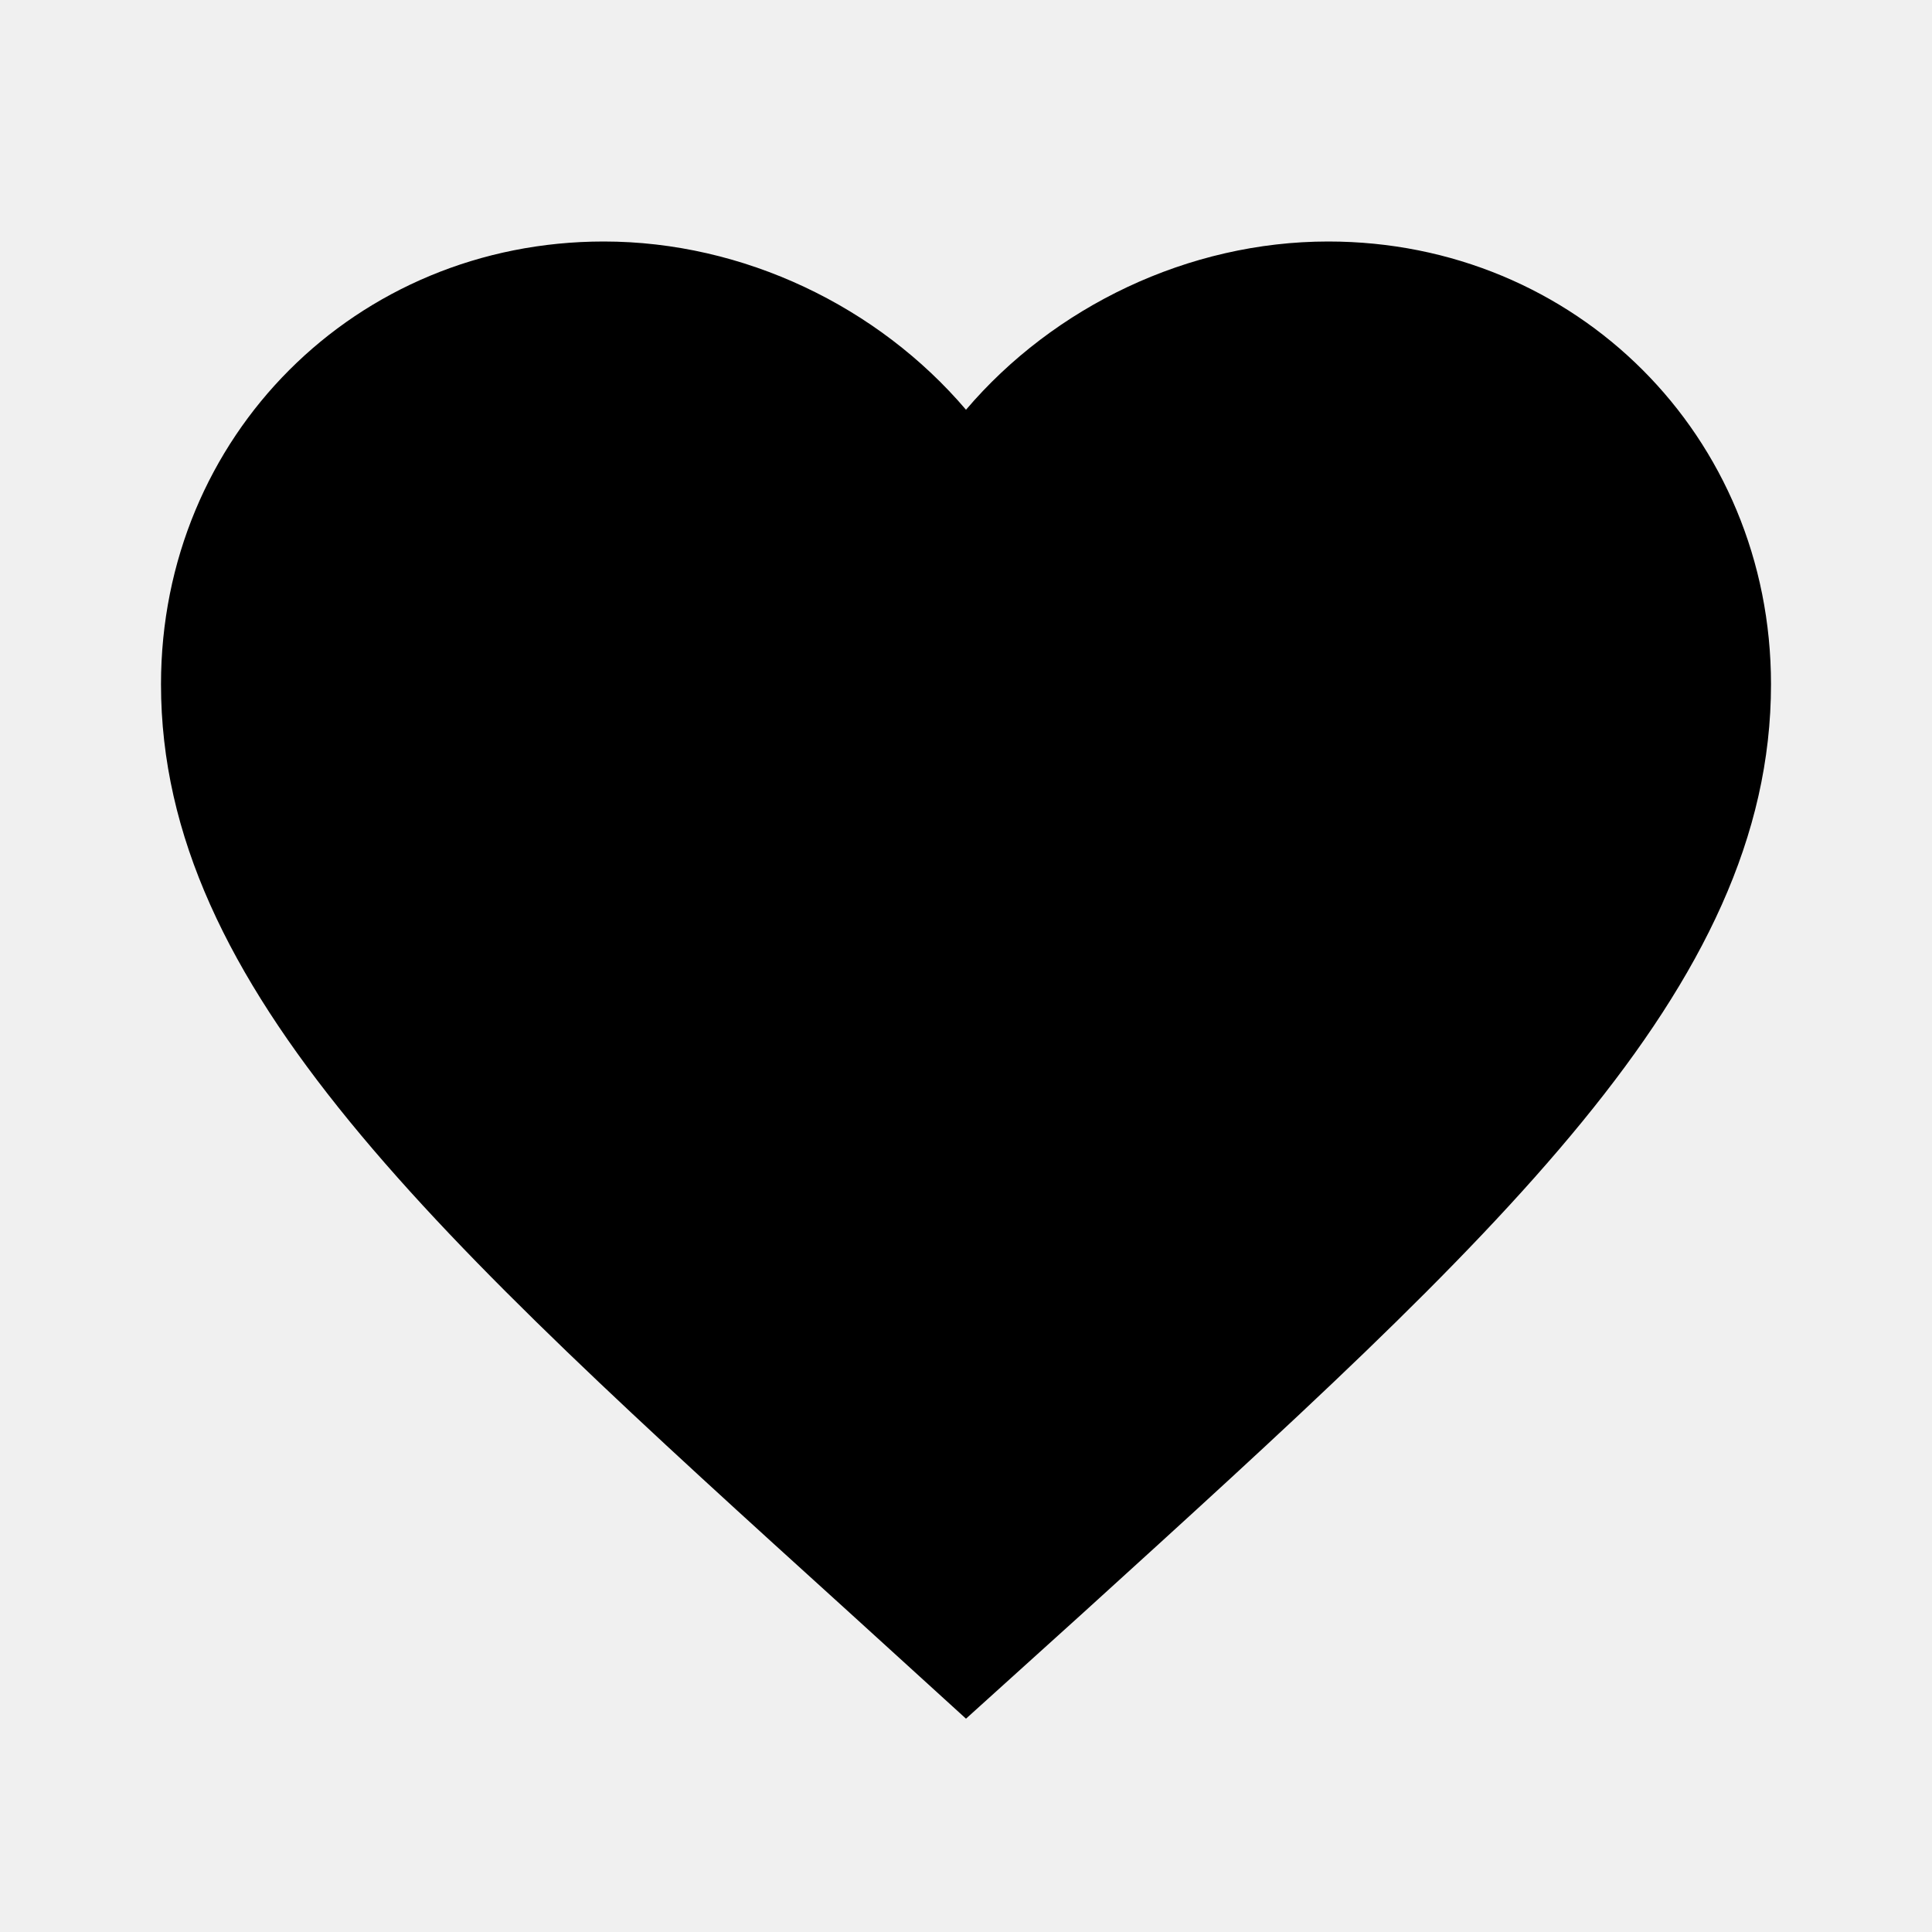
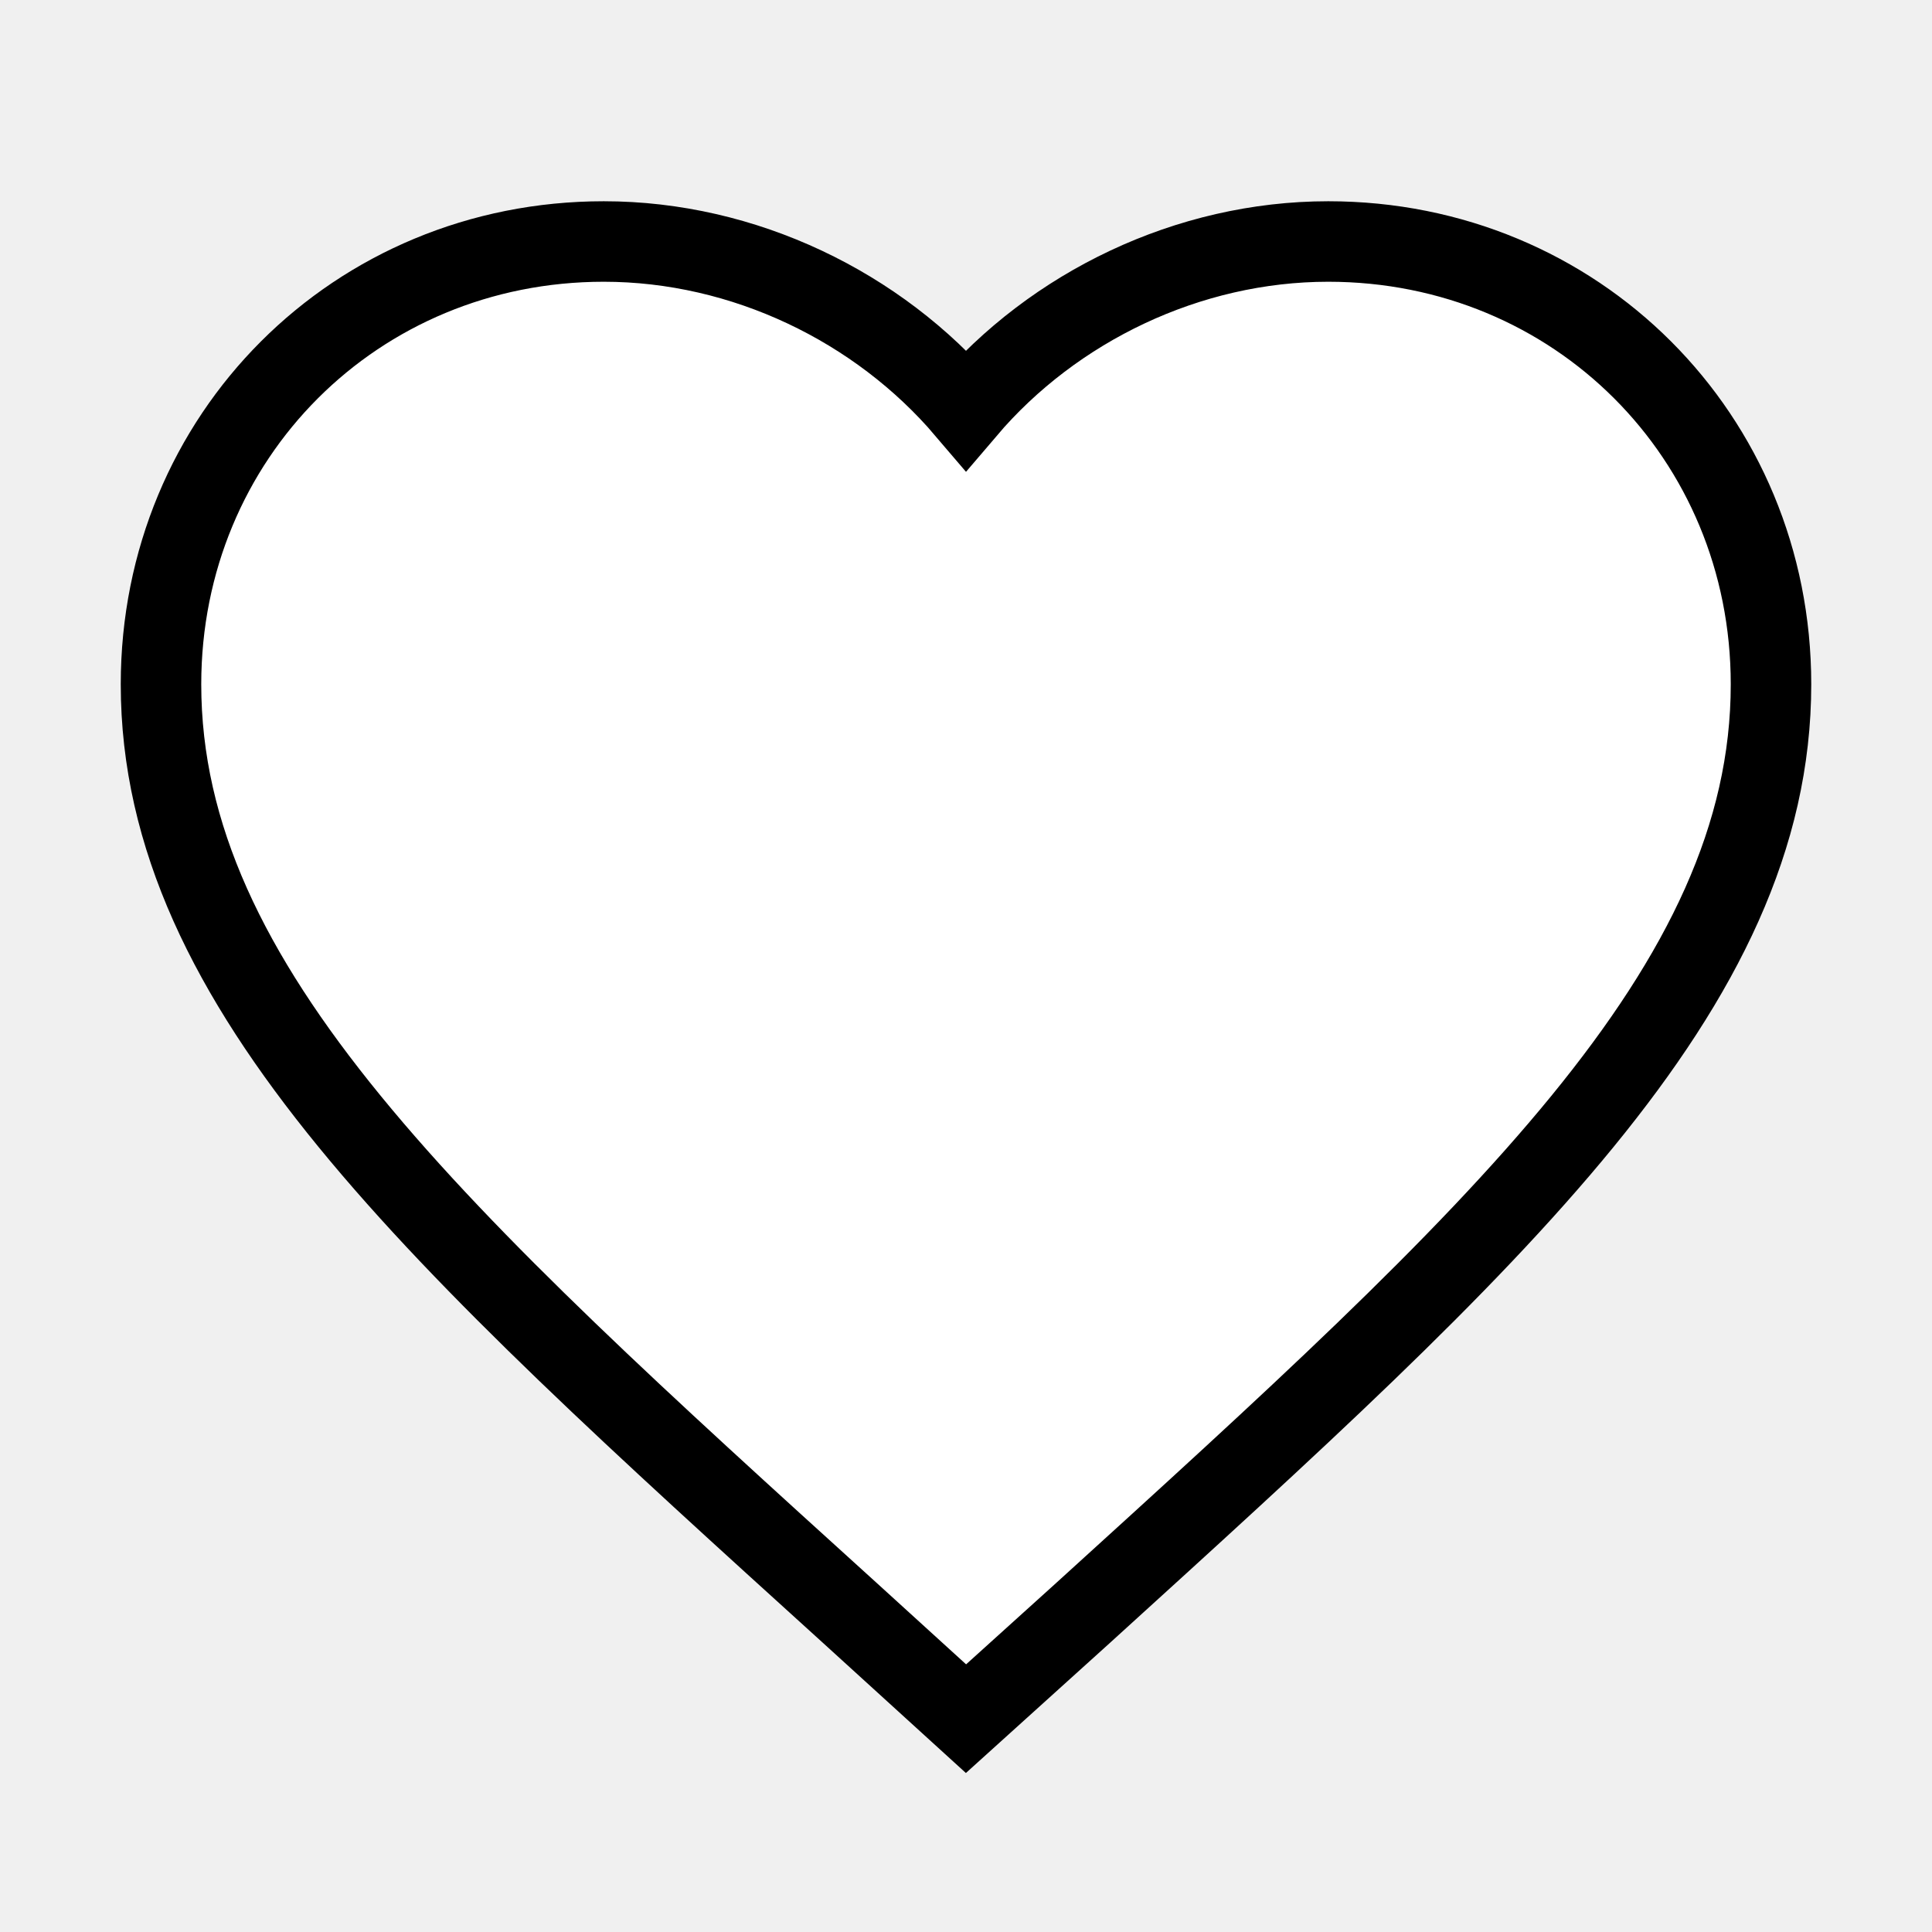
- <svg xmlns="http://www.w3.org/2000/svg" width="24" height="24" viewBox="0 0 24 24">
+ <svg xmlns="http://www.w3.org/2000/svg" width="24" height="24" fill="#fff" stroke="#000" viewBox="0 0 24 24">
  <path d="M12 21.35l-1.45-1.32C5.4 15.36 2 12.28 2 8.5 2 5.42 4.42 3 7.5 3c1.74 0 3.41.81 4.5 2.09C13.09 3.81 14.76 3 16.5 3 19.58 3 22 5.42 22 8.5c0 3.78-3.4 6.86-8.55 11.54L12 21.35z" />
</svg>
